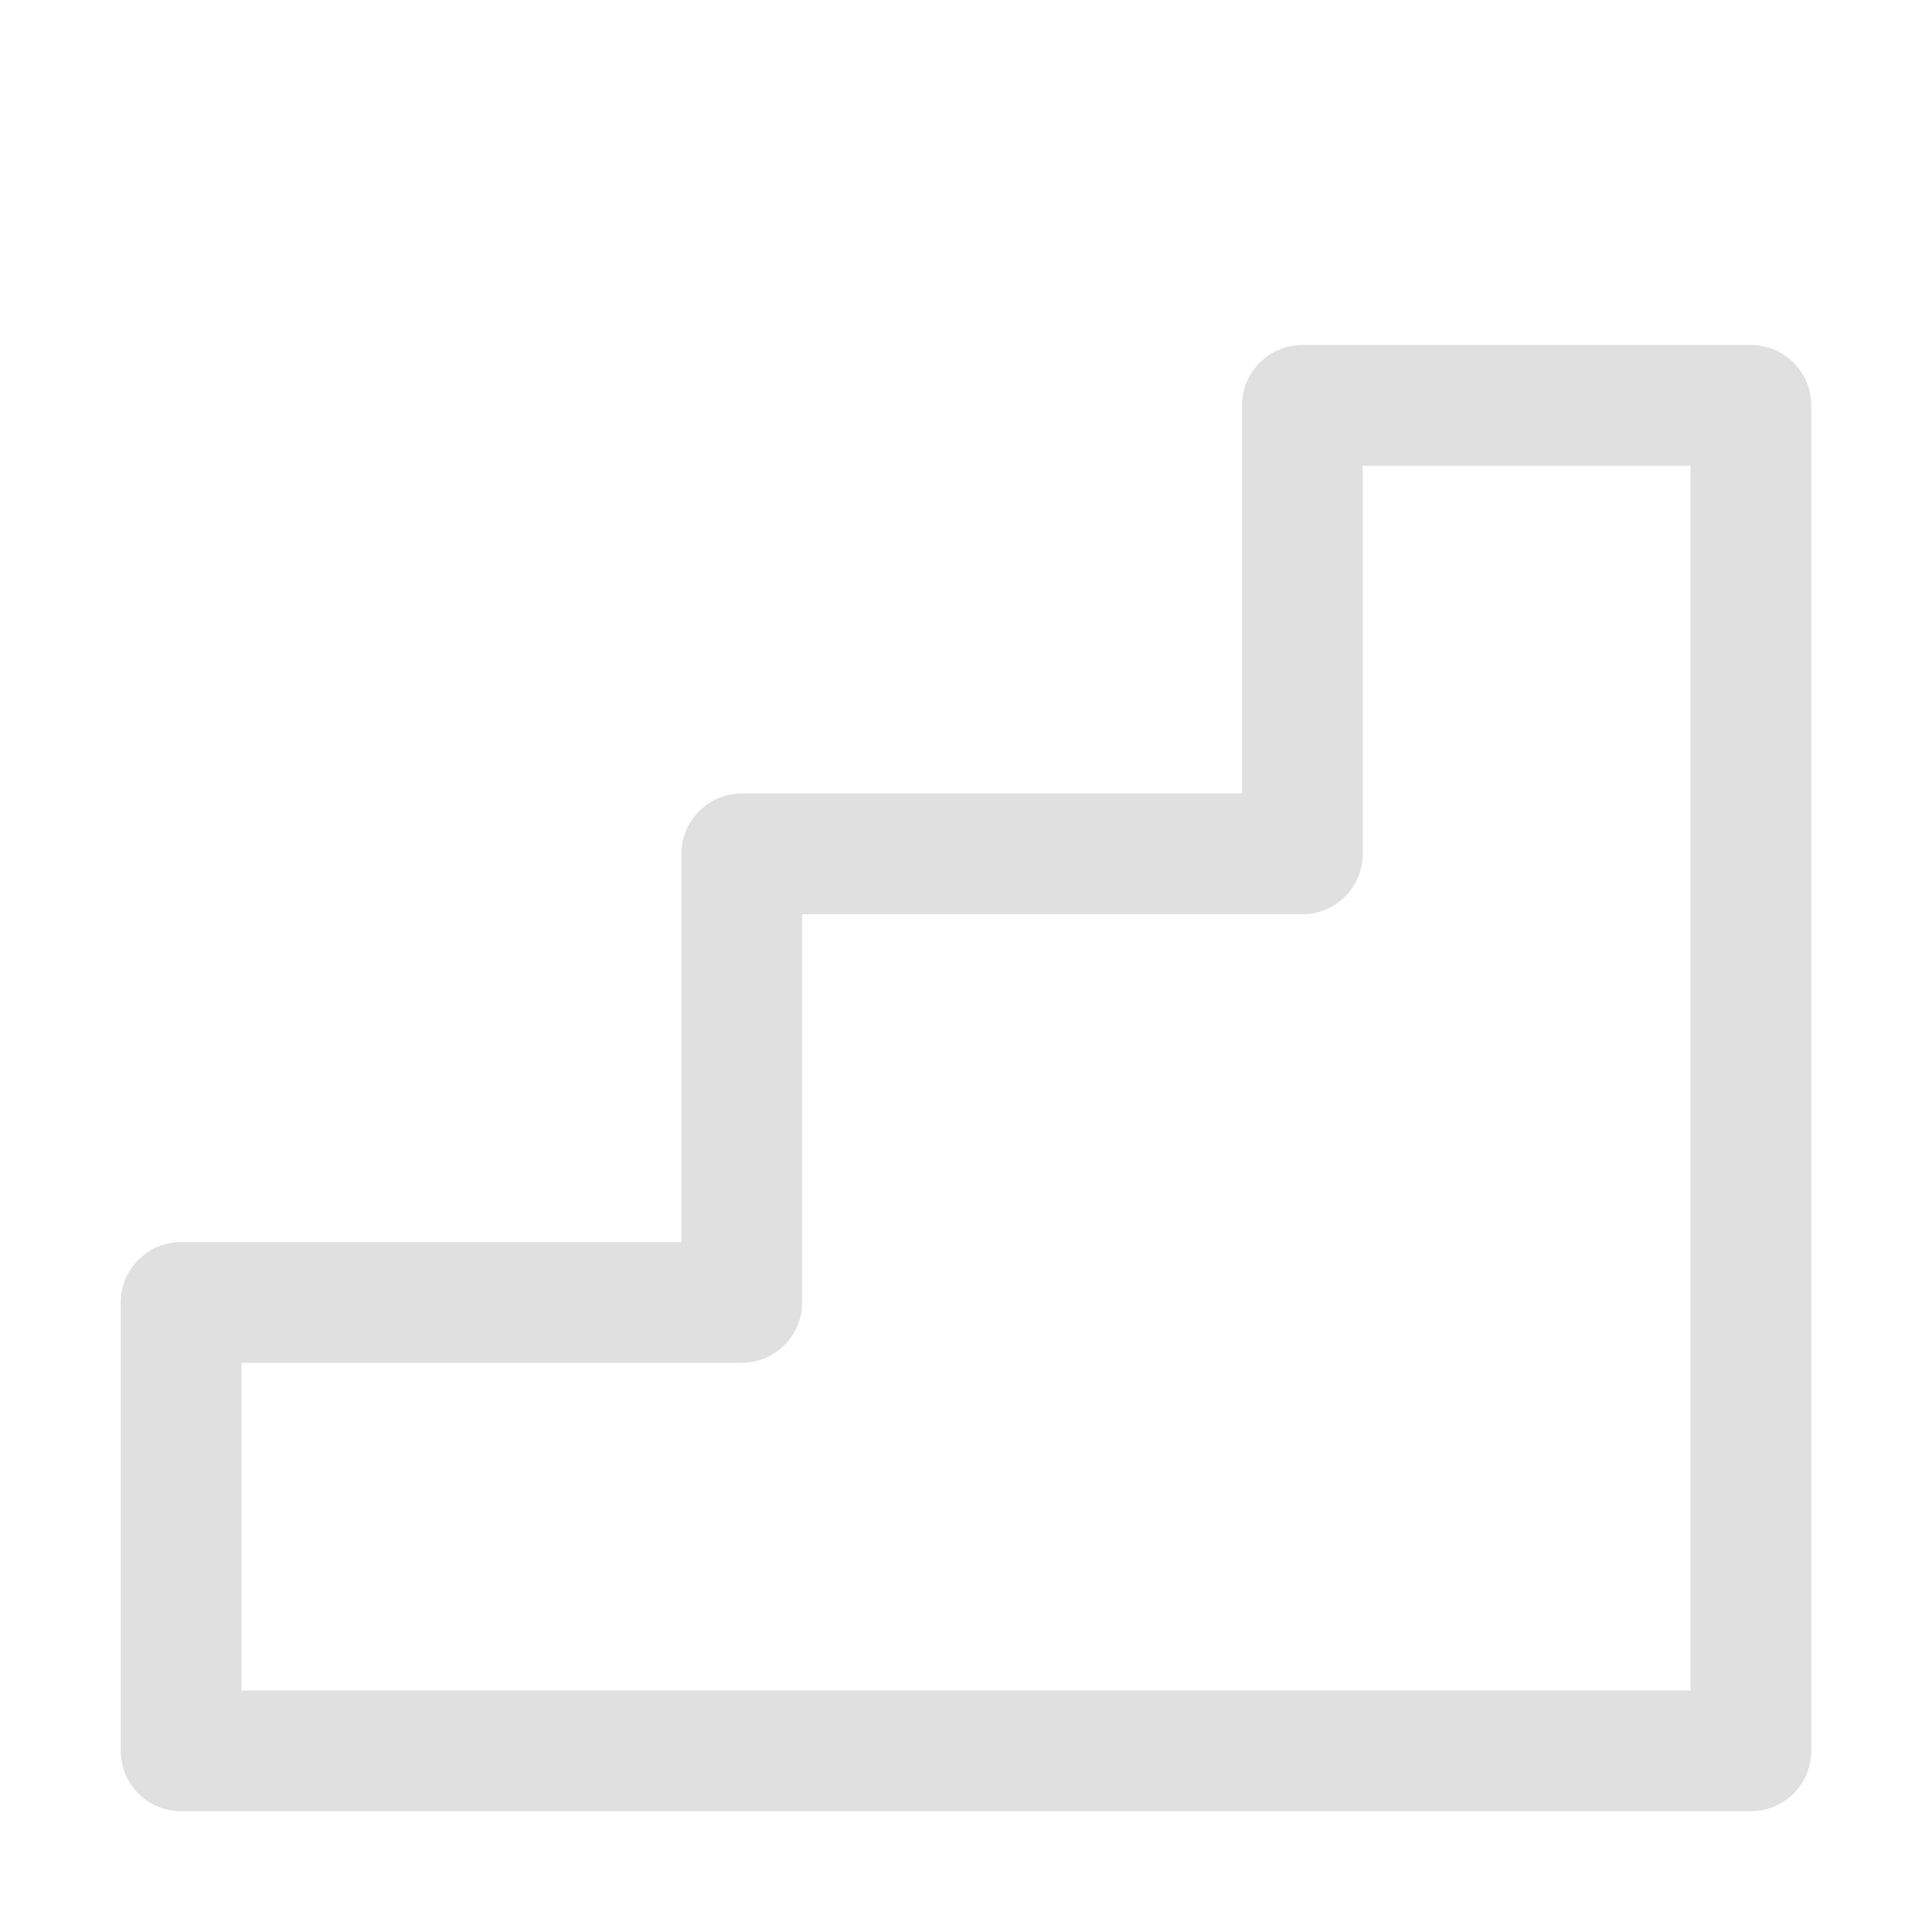
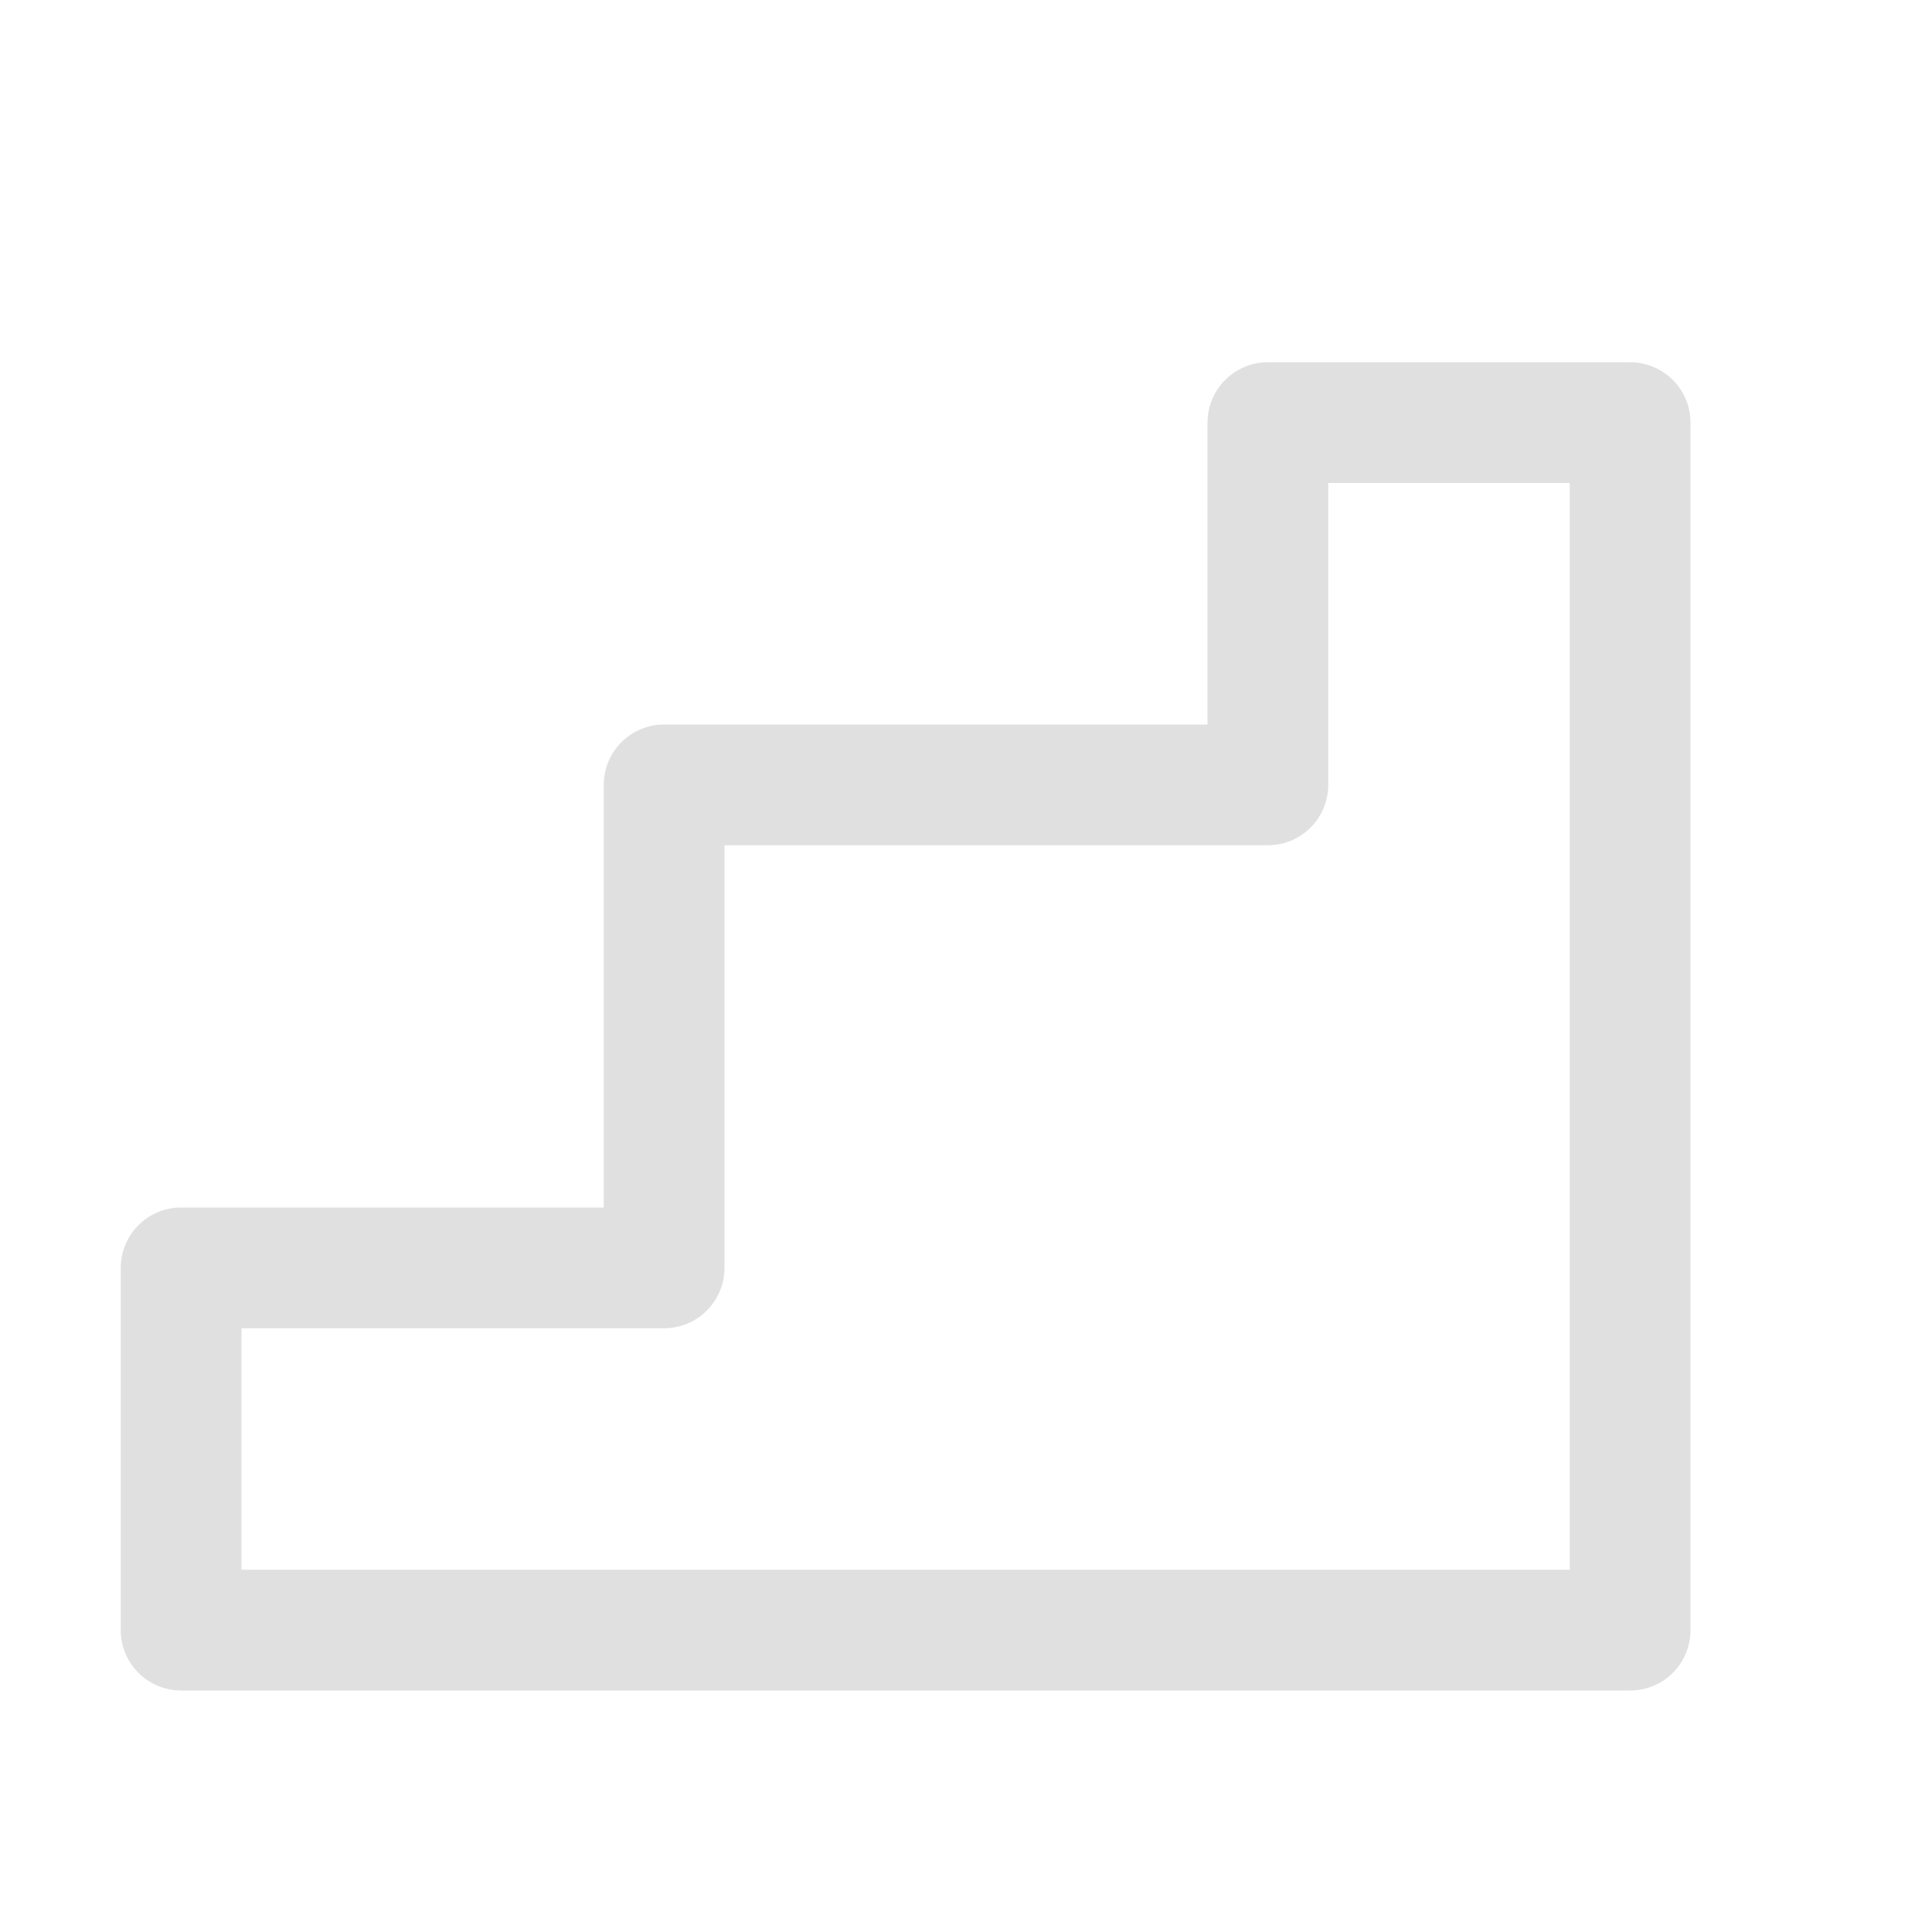
<svg xmlns="http://www.w3.org/2000/svg" width="16" height="16" viewBox="0 0 16 16">
-   <path fill="none" stroke="#e0e0e0" stroke-width="1" stroke-linecap="round" stroke-linejoin="round" d="M1.5 14.5L1.5 10.786L6.143 10.786L6.143 7.071L10.786 7.071L10.786 3.357L14.5 3.357L14.5 14.5Z" />
+   <path fill="none" stroke="#e0e0e0" stroke-width="1" stroke-linecap="round" stroke-linejoin="round" d="M1.5 13.5L1.5 10.5L5.5 10.5L5.5 6.5L10.5 6.5L10.5 3.5L13.5 3.5L13.5 13.5Z" />
</svg>
